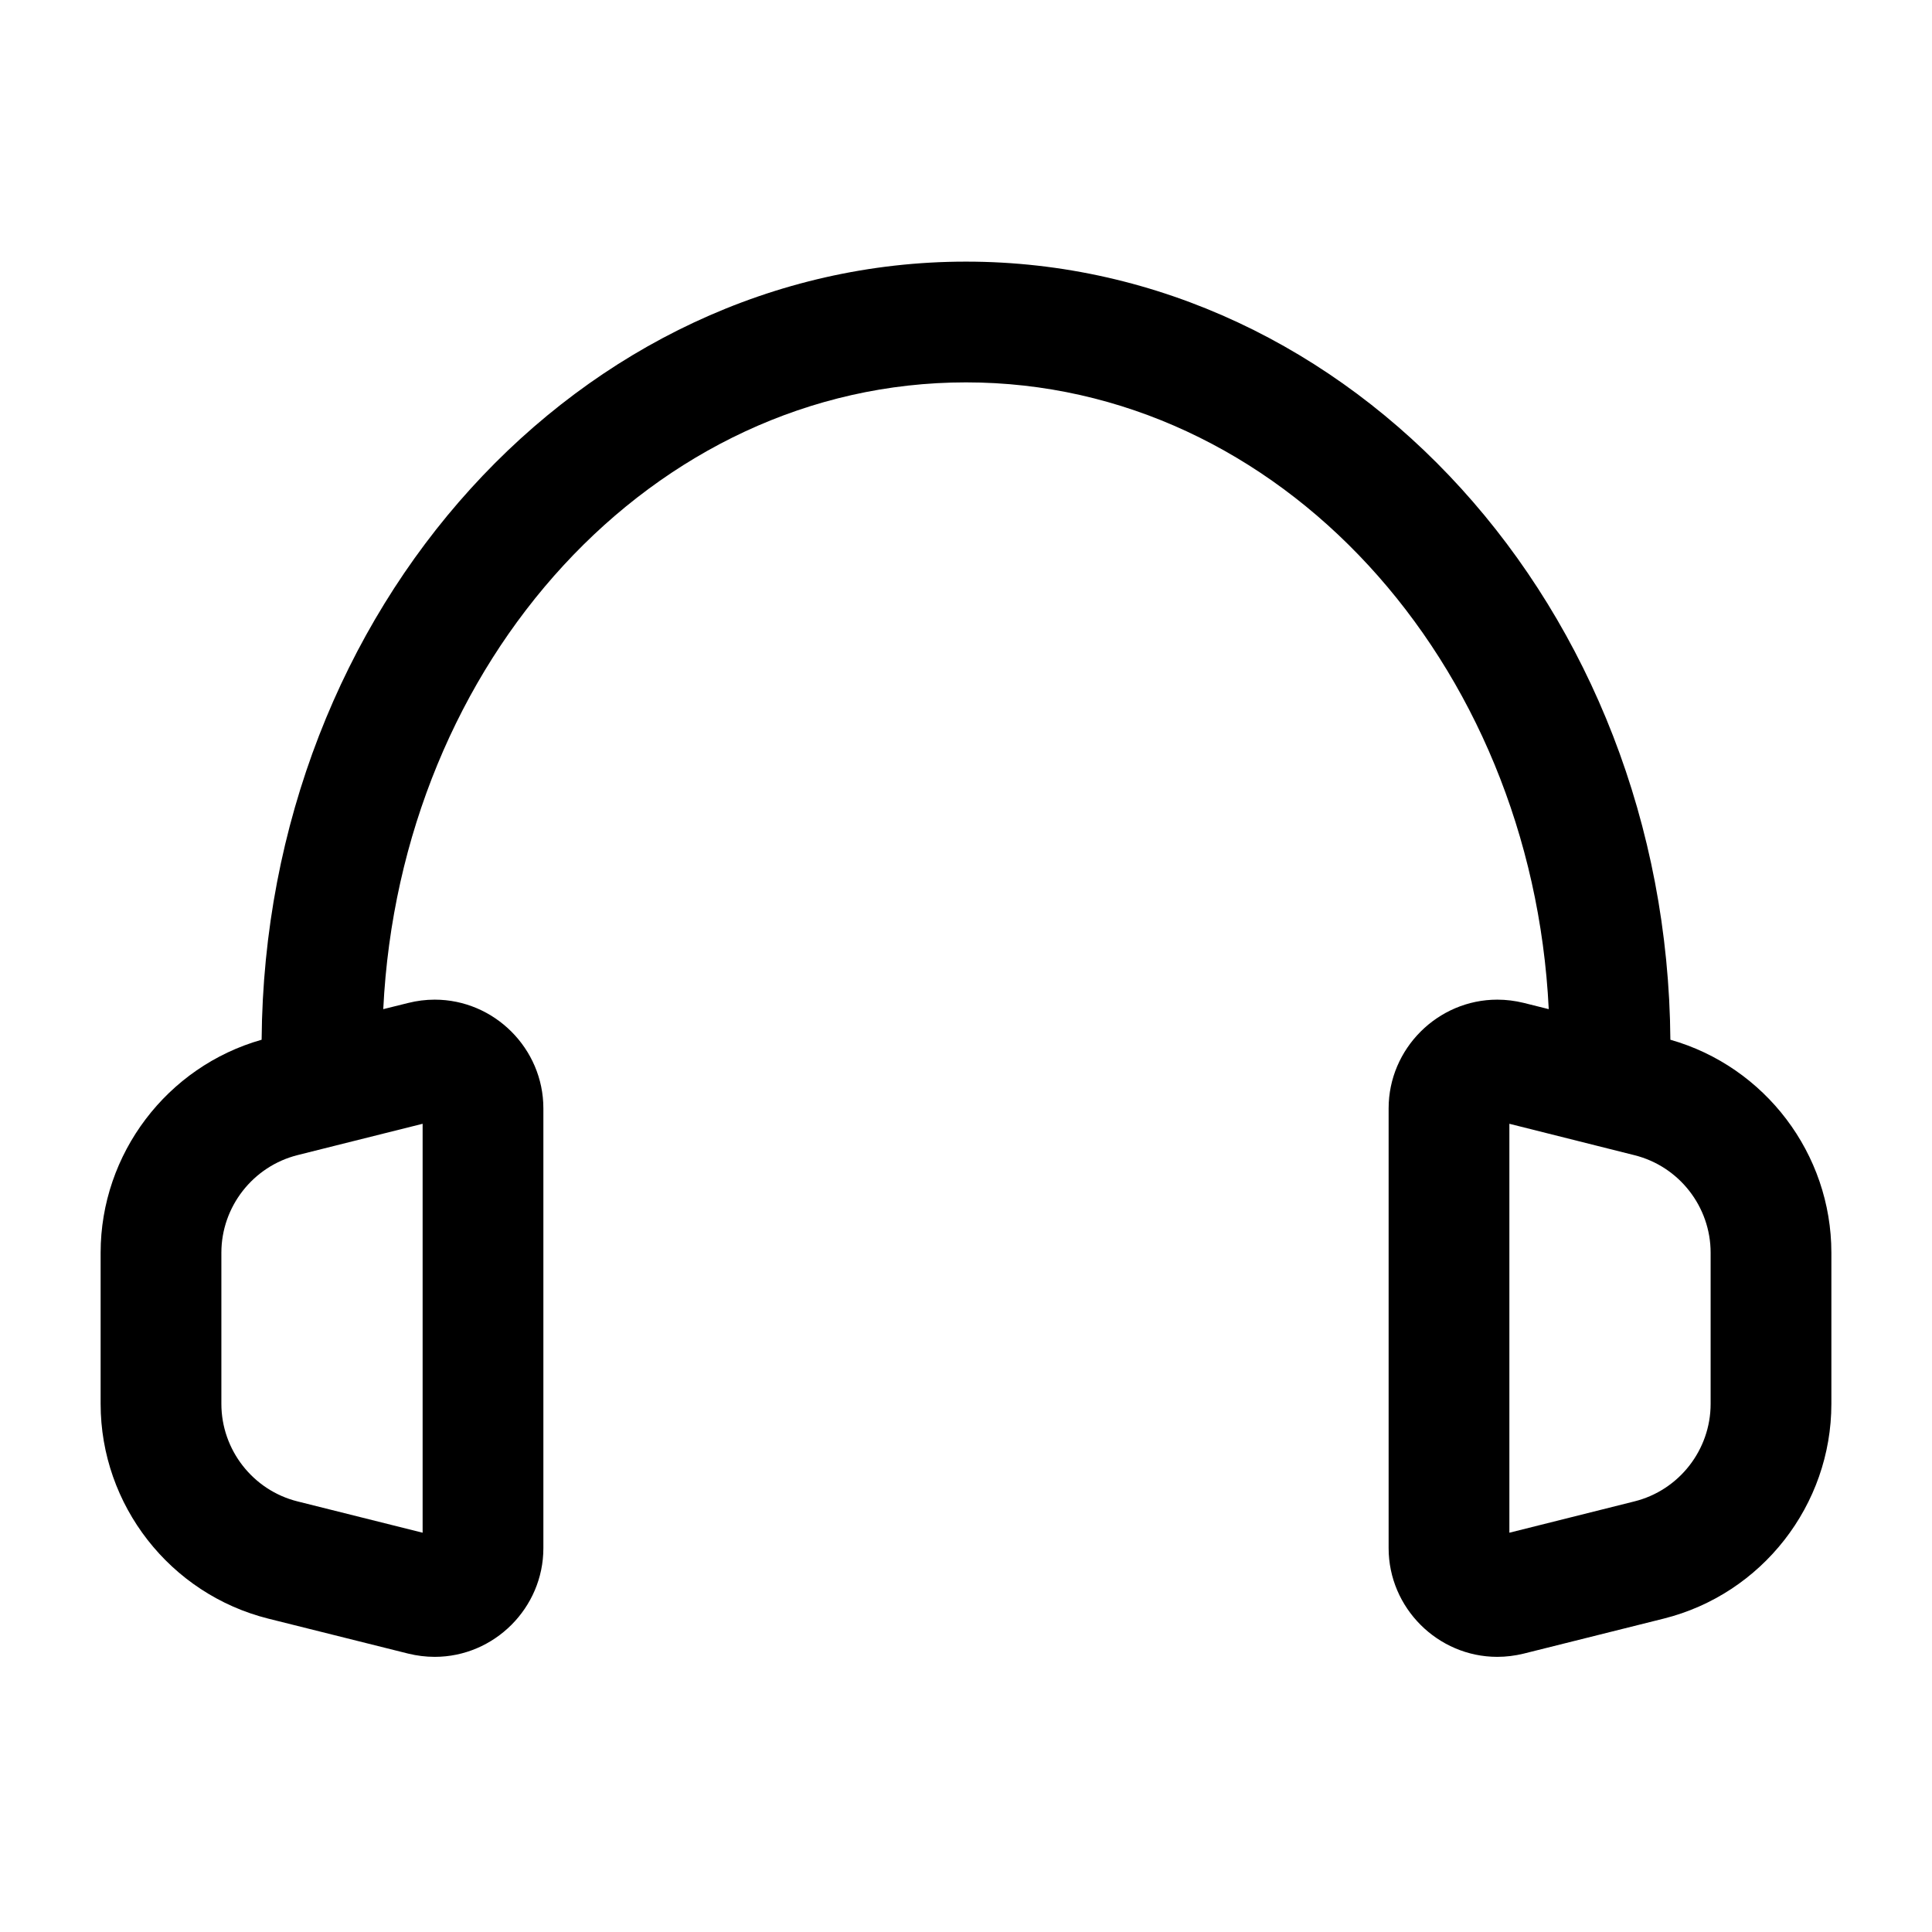
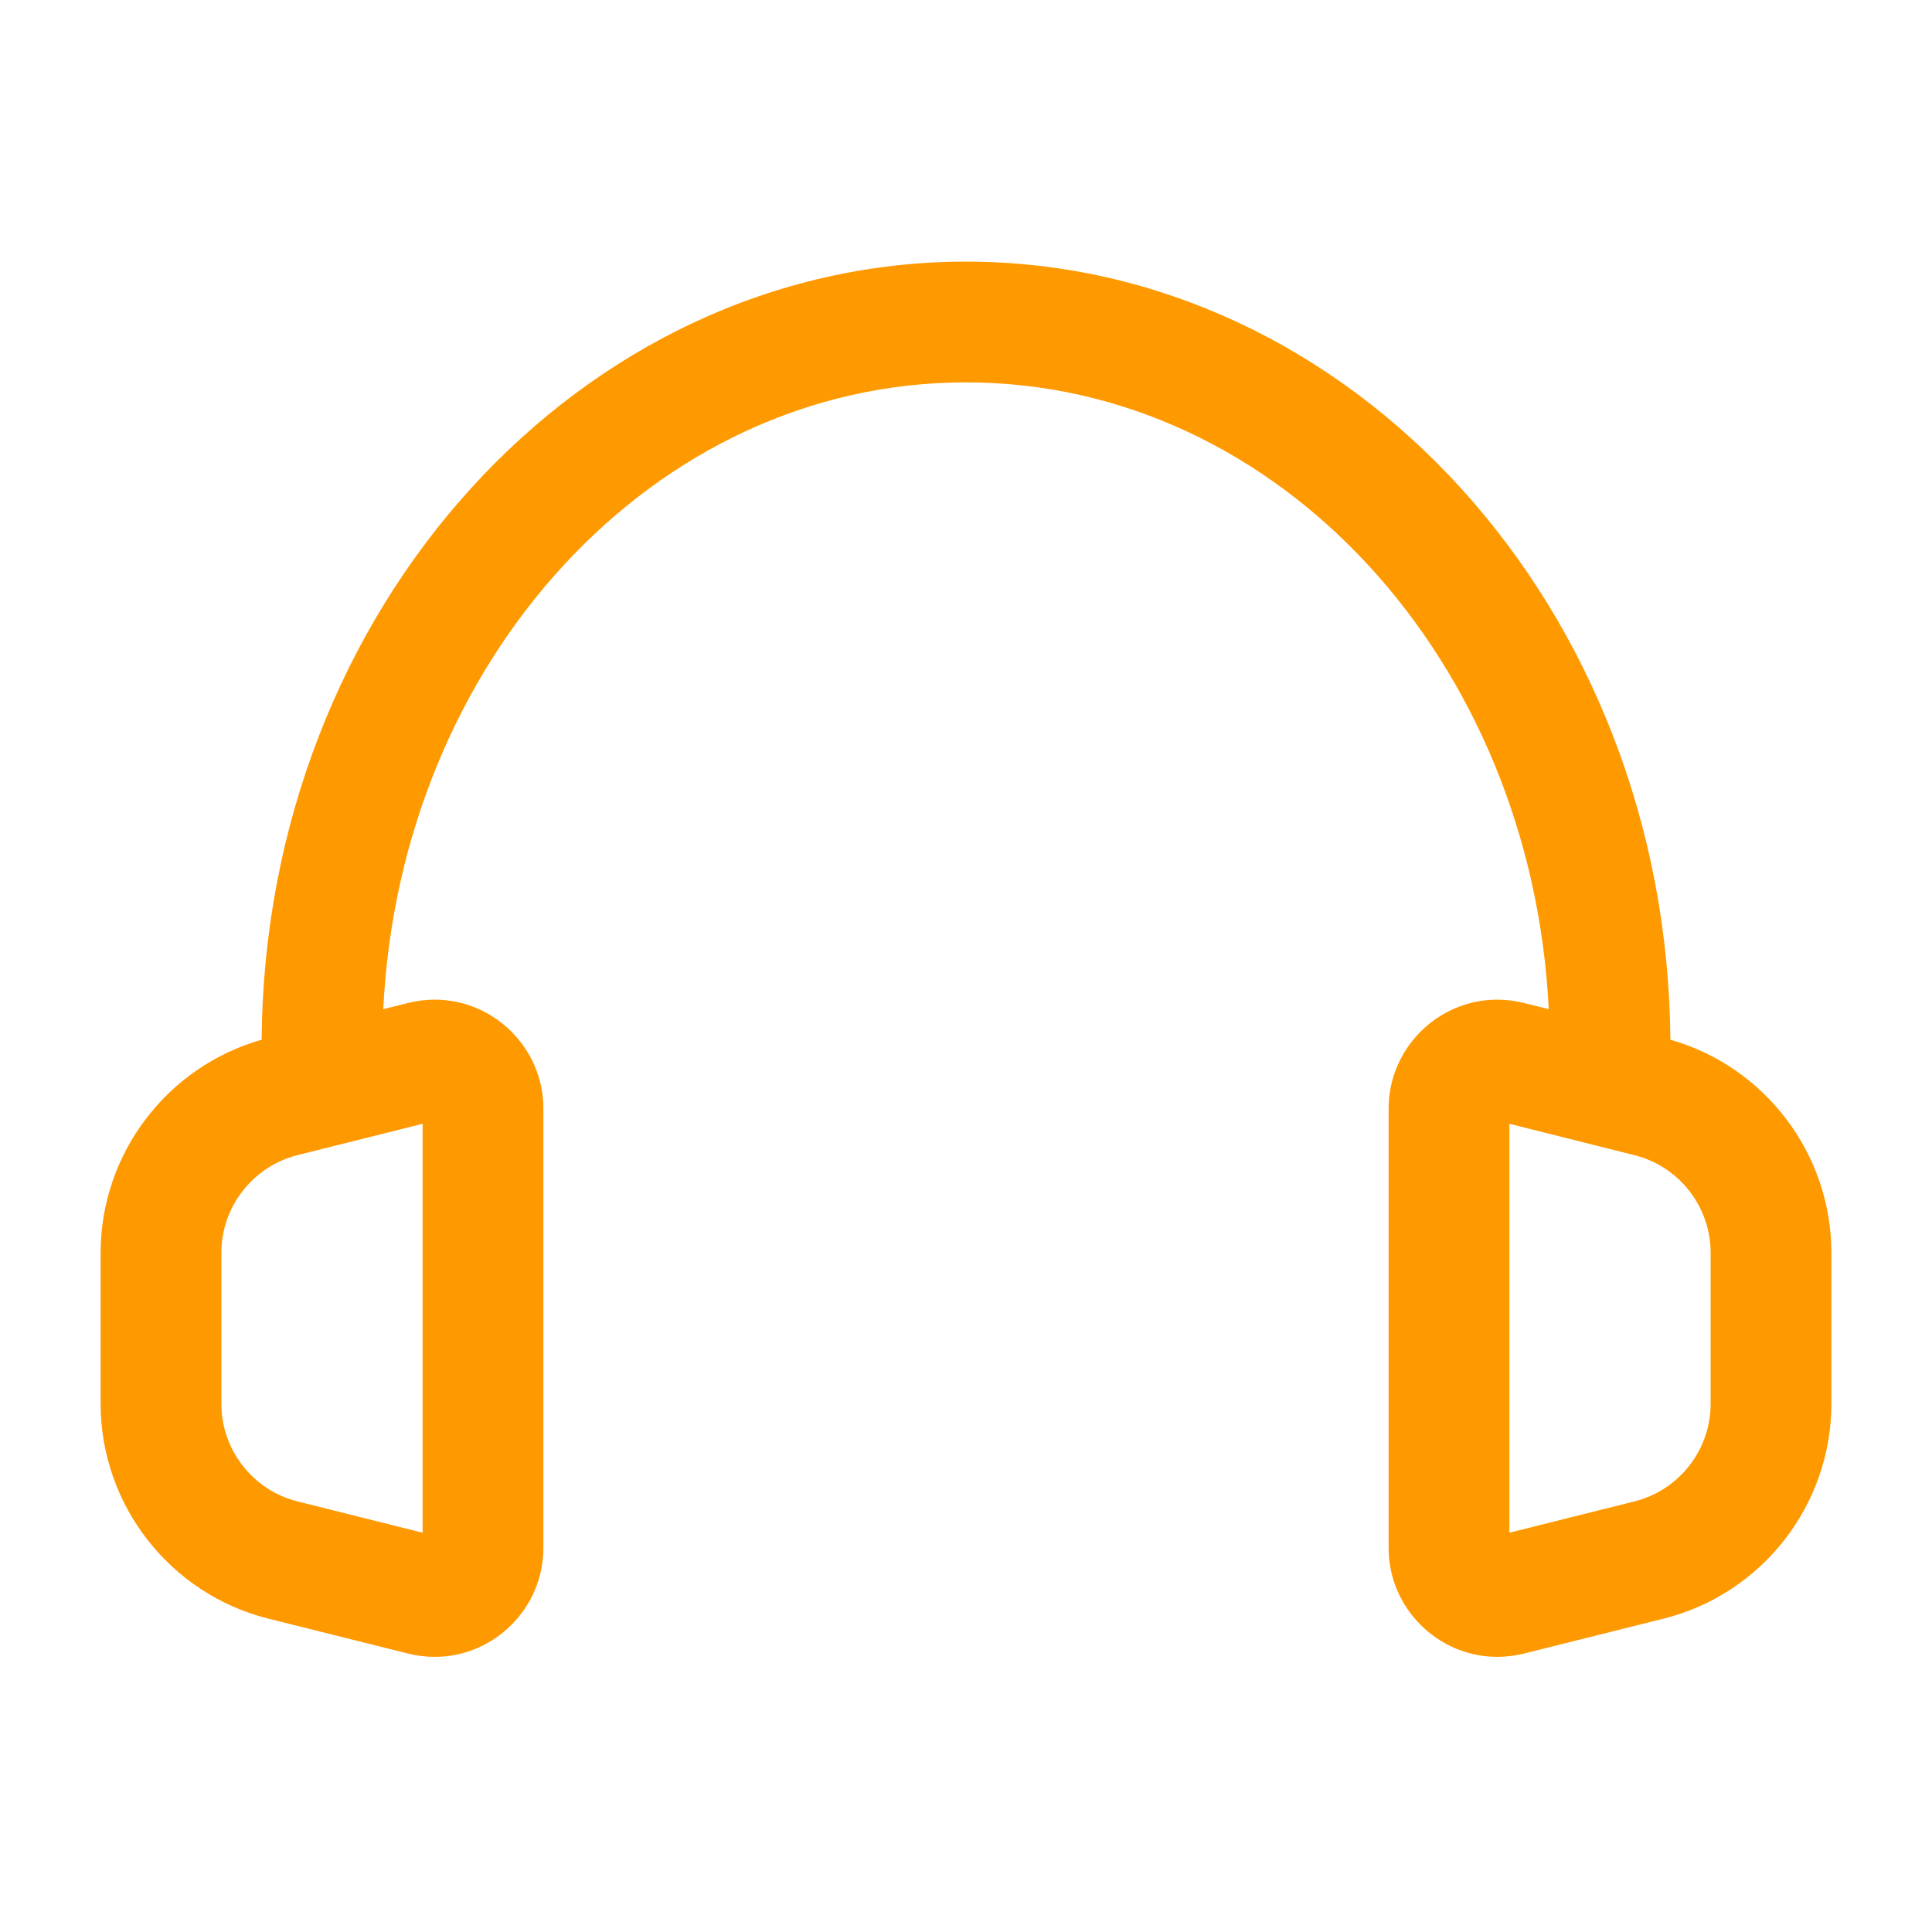
<svg xmlns="http://www.w3.org/2000/svg" width="24" height="24" id="screenshot-cf2f4ecb-3e87-809c-8001-de2c8cef1cef" viewBox="0 0 24 24" style="-webkit-print-color-adjust: exact;" fill="none" version="1.1">
-   <g width="24" xml:space="preserve" height="24" id="shape-cf2f4ecb-3e87-809c-8001-de2c8cef1cef" style="fill-rule: evenodd; clip-rule: evenodd; stroke-linejoin: round; stroke-miterlimit: 2; fill: rgb(0, 0, 0);" ry="0" rx="0" version="1.1">
-     <g id="shape-cf2f4ecb-3e87-809c-8001-de2c8cf09d4b" rx="0" ry="0" style="fill: rgb(0, 0, 0);">
-       <g id="shape-cf2f4ecb-3e87-809c-8001-de2c8cf1276c" rx="0" ry="0" style="fill: rgb(0, 0, 0);">
+   <g width="24" xml:space="preserve" height="24" id="shape-cf2f4ecb-3e87-809c-8001-de2c8cef1cef" style="fill-rule: evenodd; clip-rule: evenodd; stroke-linejoin: round; stroke-miterlimit: 2; fill: #f90;" ry="0" rx="0" version="1.1">
+     <g id="shape-cf2f4ecb-3e87-809c-8001-de2c8cf09d4b" rx="0" ry="0" style="fill: #f90;">
+       <g id="shape-cf2f4ecb-3e87-809c-8001-de2c8cf1276c" rx="0" ry="0" style="fill: #f90;">
        <g id="shape-cf2f4ecb-3e87-809c-8001-de2c8cf1c193">
          <g class="fills" id="fills-cf2f4ecb-3e87-809c-8001-de2c8cf1c193">
            <rect rx="0" ry="0" x="0" y="0" transform="matrix(1, 0, 0, 1, 0, 0)" width="24" height="24" style="fill: none;" />
          </g>
        </g>
-         <g id="shape-cf2f4ecb-3e87-809c-8001-de2c8cf2575e" rx="0" ry="0" style="fill: rgb(0, 0, 0);">
-           <g id="shape-cf2f4ecb-3e87-809c-8001-de2c8cf28c88" rx="0" ry="0" style="fill: rgb(0, 0, 0);">
+         <g id="shape-cf2f4ecb-3e87-809c-8001-de2c8cf2575e" rx="0" ry="0" style="fill: #f90;">
+           <g id="shape-cf2f4ecb-3e87-809c-8001-de2c8cf28c88" rx="0" ry="0" style="fill: #f90;">
            <g id="shape-cf2f4ecb-3e87-809c-8001-de2c8cf3d165">
              <g class="fills" id="fills-cf2f4ecb-3e87-809c-8001-de2c8cf3d165">
                <path rx="0" ry="0" d="M4.761,12.536L5.071,12.459C5.179,12.432,5.289,12.418,5.400,12.418C6.141,12.418,6.750,13.027,6.750,13.768L6.750,19.232C6.750,19.973,6.141,20.582,5.400,20.582C5.289,20.582,5.179,20.568,5.072,20.542L3.332,20.107C2.112,19.801,1.250,18.696,1.250,17.439L1.250,15.562C1.250,14.333,2.075,13.249,3.250,12.916C3.291,7.548,7.218,3.250,12.000,3.250C16.782,3.250,20.709,7.548,20.750,12.916C21.926,13.250,22.750,14.333,22.750,15.562L22.750,17.439C22.750,18.697,21.887,19.802,20.667,20.107L18.927,20.542C18.820,20.568,18.710,20.582,18.600,20.582C17.860,20.582,17.250,19.973,17.250,19.232L17.250,13.768C17.250,13.027,17.860,12.418,18.600,12.418C18.710,12.418,18.820,12.432,18.927,12.458L19.239,12.536C19.028,8.216,15.891,4.750,12.000,4.750C8.109,4.750,4.972,8.216,4.761,12.536ZZM19.817,14.228L18.750,13.960L18.750,19.040L20.303,18.651C20.858,18.513,21.250,18.011,21.250,17.439L21.250,15.562C21.250,14.990,20.858,14.488,20.303,14.350L19.817,14.228ZZM5.250,19.040L5.250,13.960L4.183,14.227L3.697,14.349C3.143,14.488,2.750,14.990,2.750,15.562L2.750,17.439C2.750,18.010,3.142,18.513,3.696,18.651L5.250,19.040ZZ" />
              </g>
            </g>
          </g>
        </g>
      </g>
    </g>
  </g>
</svg>
